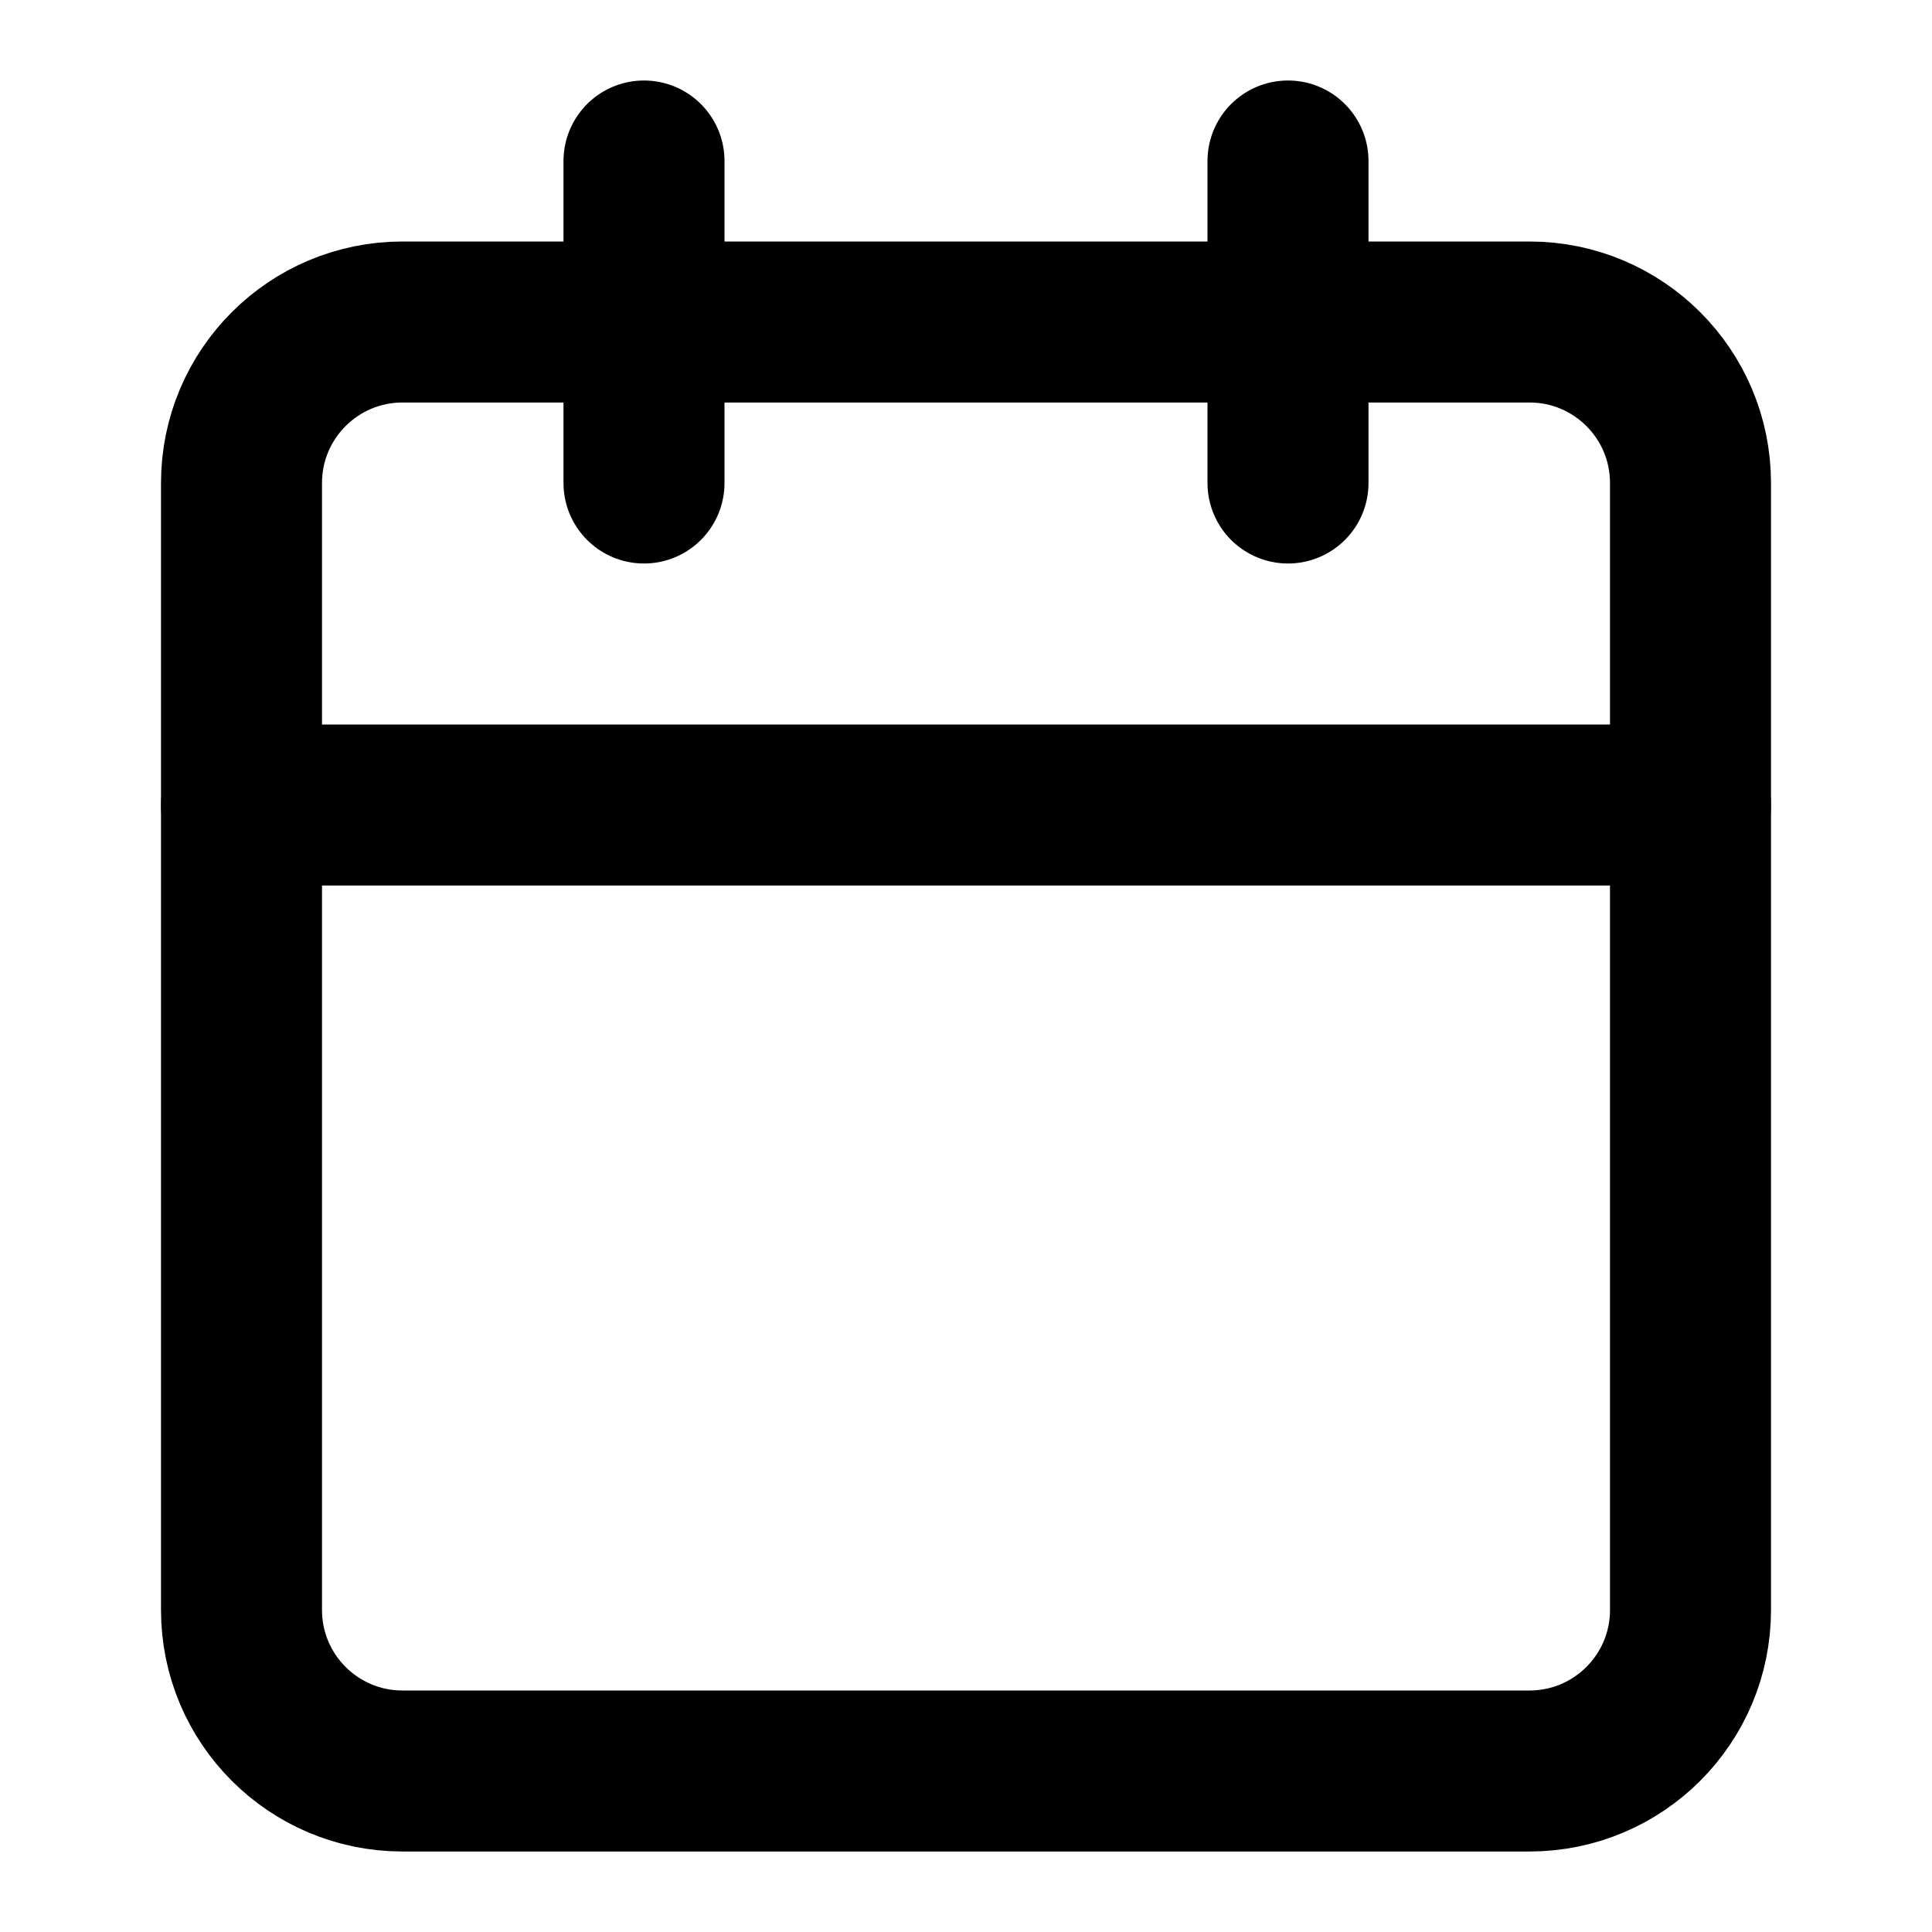
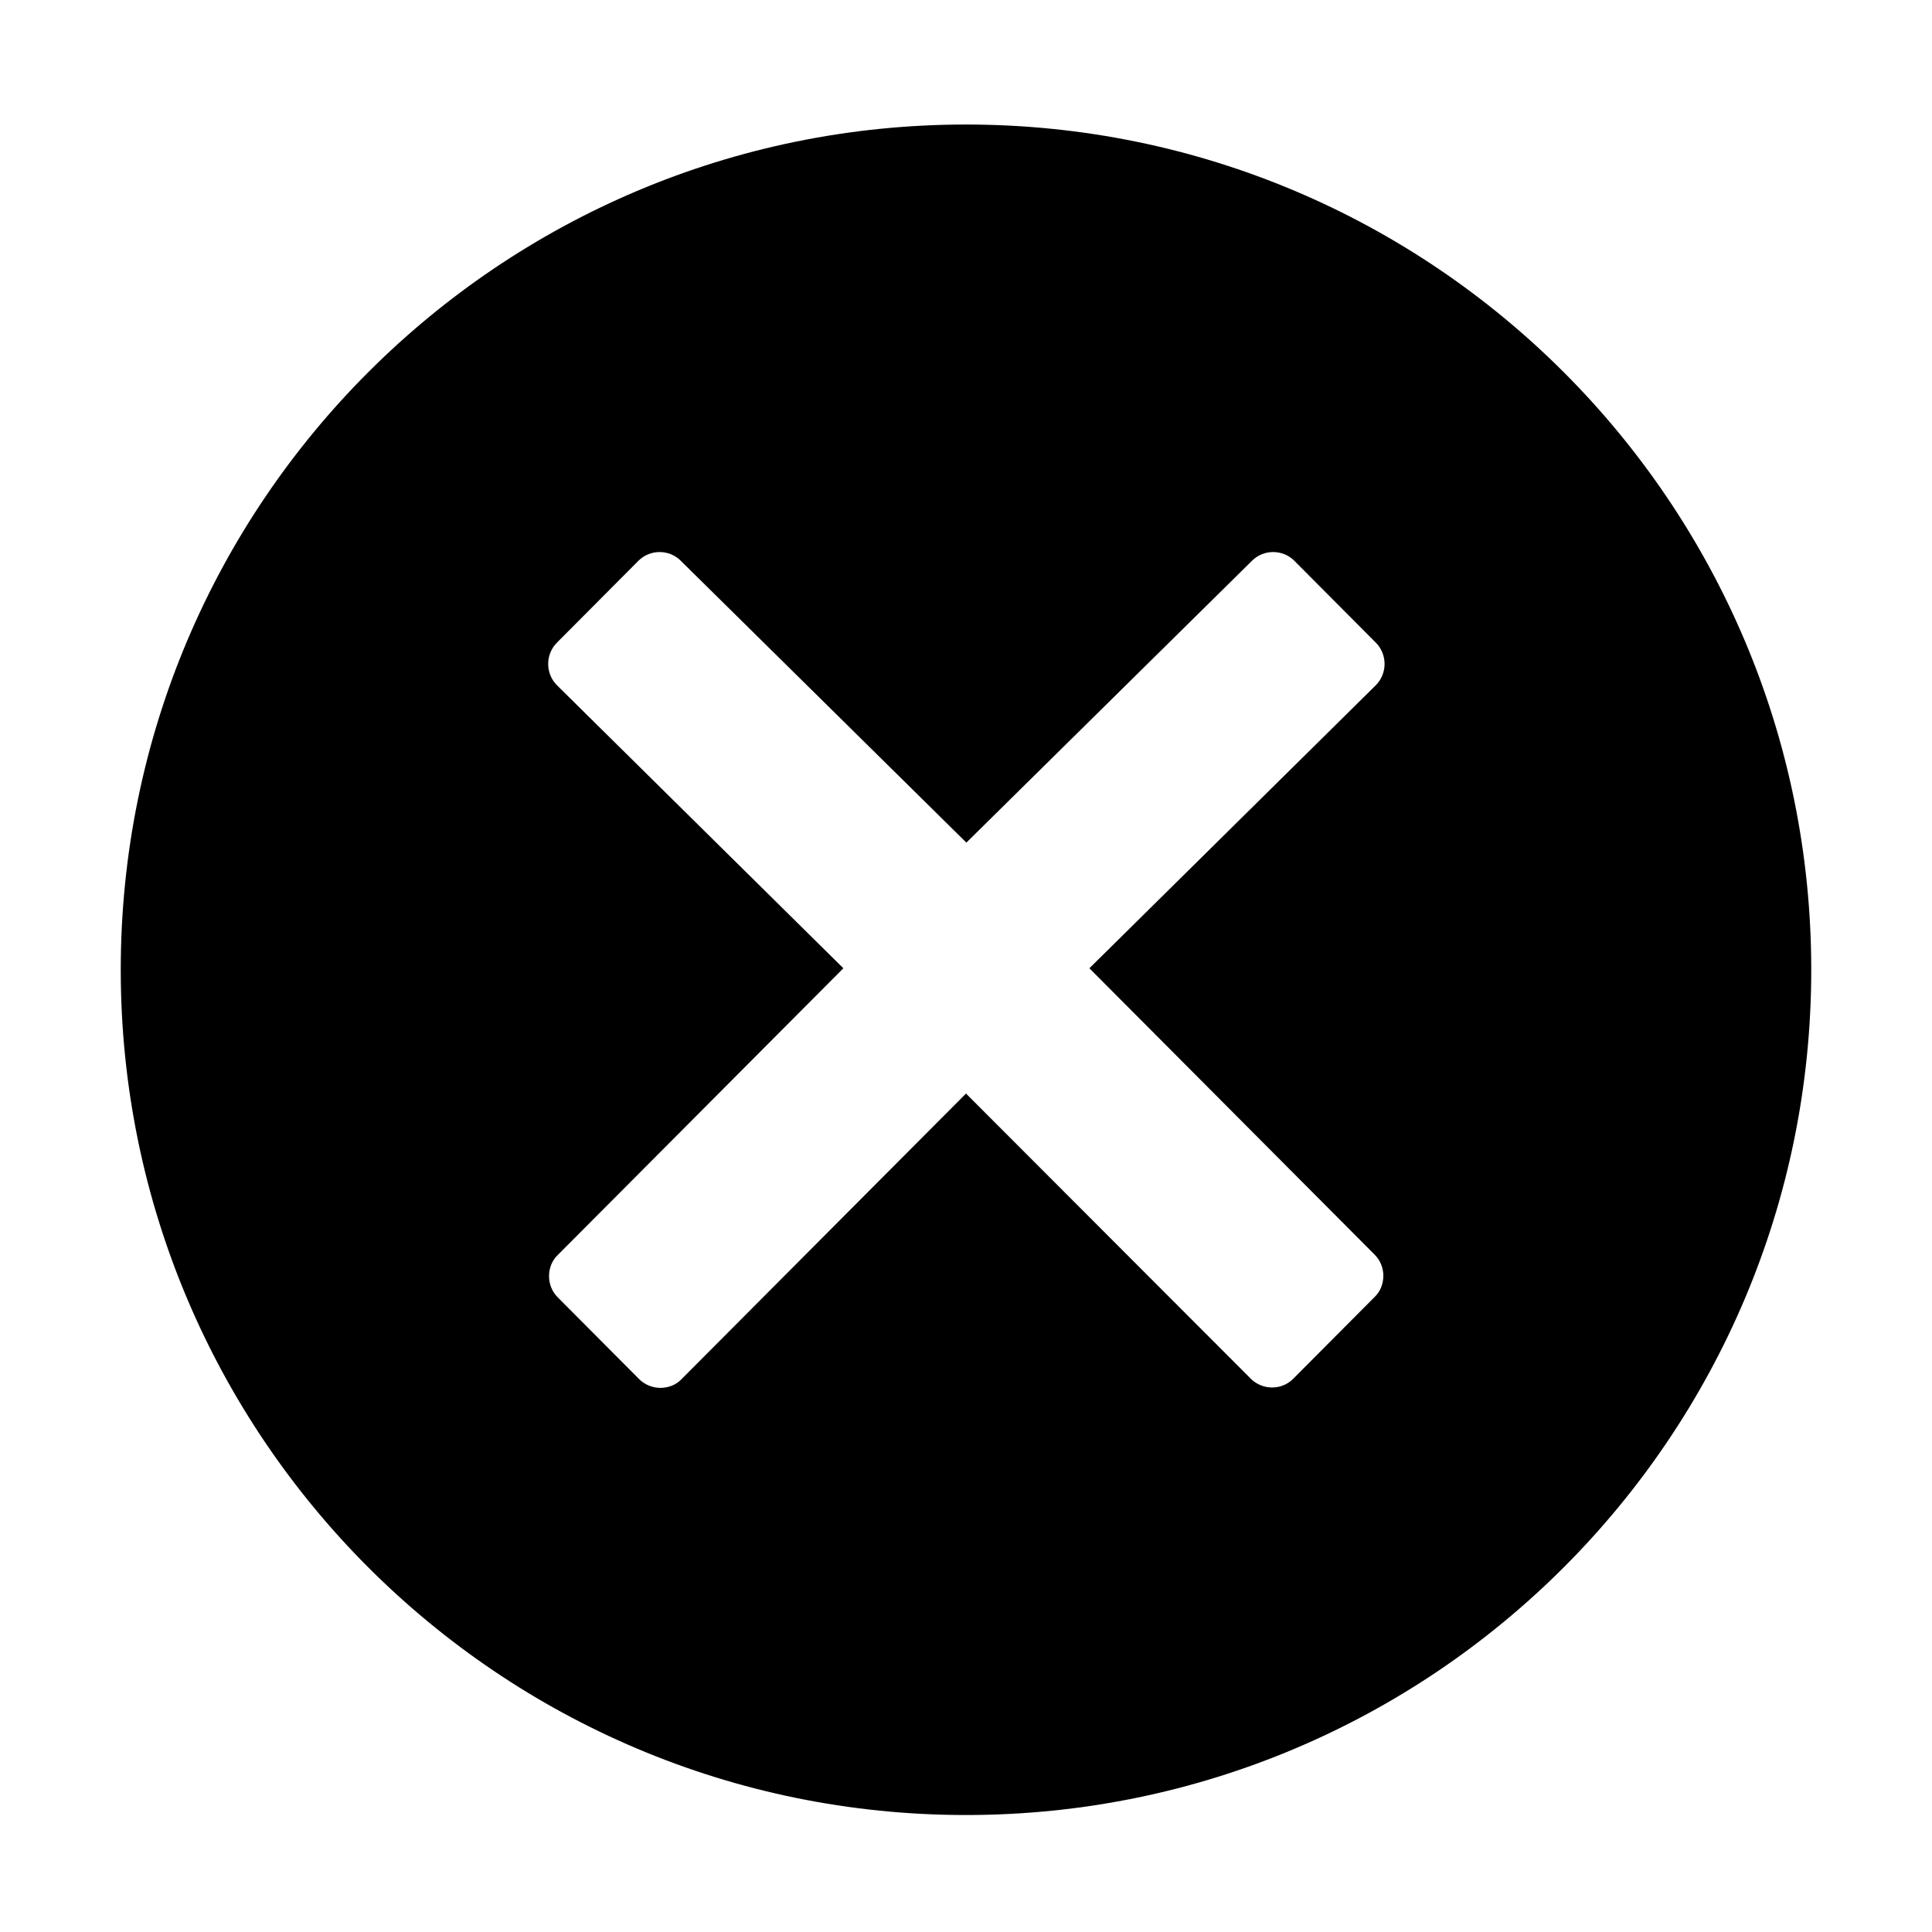
- <svg xmlns="http://www.w3.org/2000/svg" viewBox="0 0 24 24" fill="none" stroke="currentColor" stroke-width="2" stroke-linecap="round" stroke-linejoin="round" class="feather feather-calendar">
-   <rect x="3" y="4" width="18" height="18" rx="2" ry="2" />
-   <line x1="16" y1="2" x2="16" y2="6" />
-   <line x1="8" y1="2" x2="8" y2="6" />
-   <line x1="3" y1="10" x2="21" y2="10" />
+ <svg xmlns="http://www.w3.org/2000/svg" id="Layer_1" viewBox="0 0 512 512" xml:space="preserve">
+   <g>
+     <path d="M256,33C132.3,33,32,133.3,32,257c0,123.7,100.3,224,224,224c123.7,0,224-100.3,224-224C480,133.3,379.7,33,256,33z    M364.3,332.5c1.5,1.5,2.3,3.5,2.3,5.6c0,2.1-0.8,4.2-2.3,5.6l-21.6,21.7c-1.6,1.6-3.6,2.3-5.6,2.3c-2,0-4.1-0.8-5.6-2.3L256,289.8   l-75.4,75.7c-1.5,1.6-3.6,2.3-5.6,2.3c-2,0-4.1-0.8-5.6-2.3l-21.6-21.7c-1.5-1.5-2.3-3.5-2.3-5.6c0-2.1,0.8-4.2,2.3-5.6l75.7-76   l-75.9-75c-3.1-3.1-3.1-8.2,0-11.3l21.6-21.7c1.5-1.5,3.5-2.3,5.6-2.3c2.1,0,4.1,0.8,5.6,2.3l75.7,74.7l75.7-74.7   c1.5-1.5,3.5-2.3,5.6-2.3c2.1,0,4.1,0.8,5.6,2.3l21.6,21.7c3.1,3.1,3.1,8.2,0,11.3l-75.9,75L364.3,332.5z" />
+   </g>
</svg>
